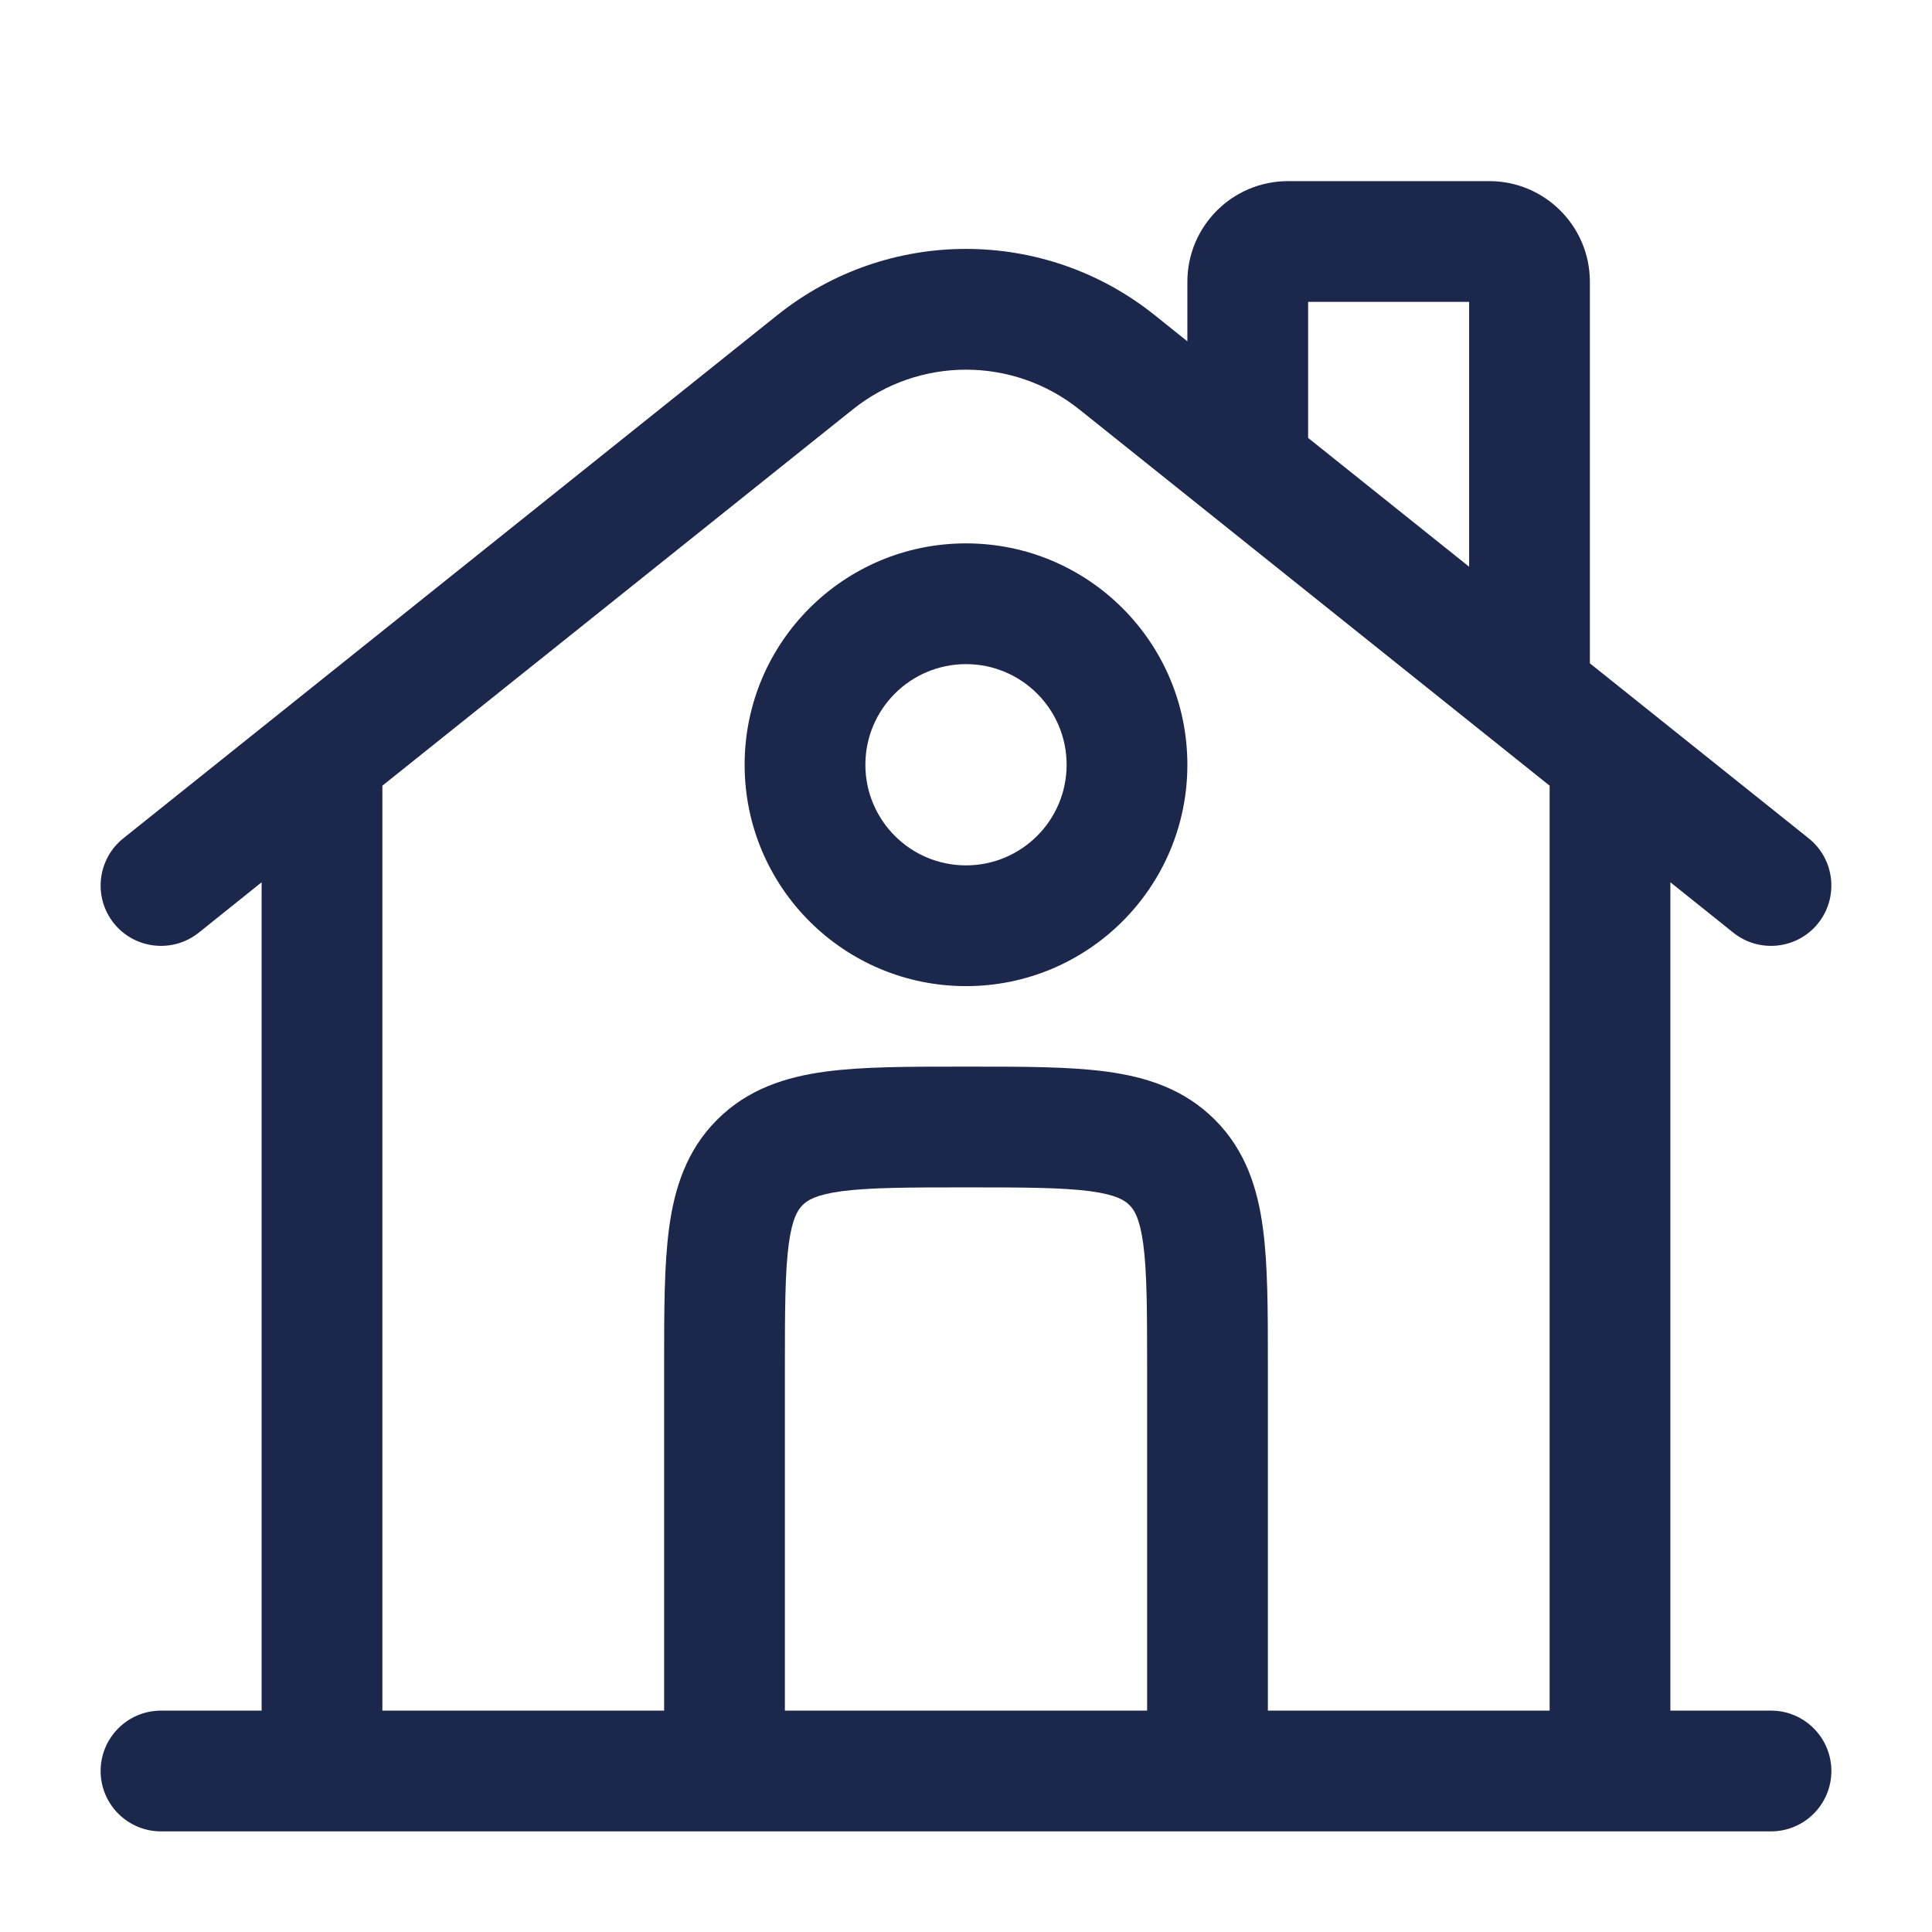
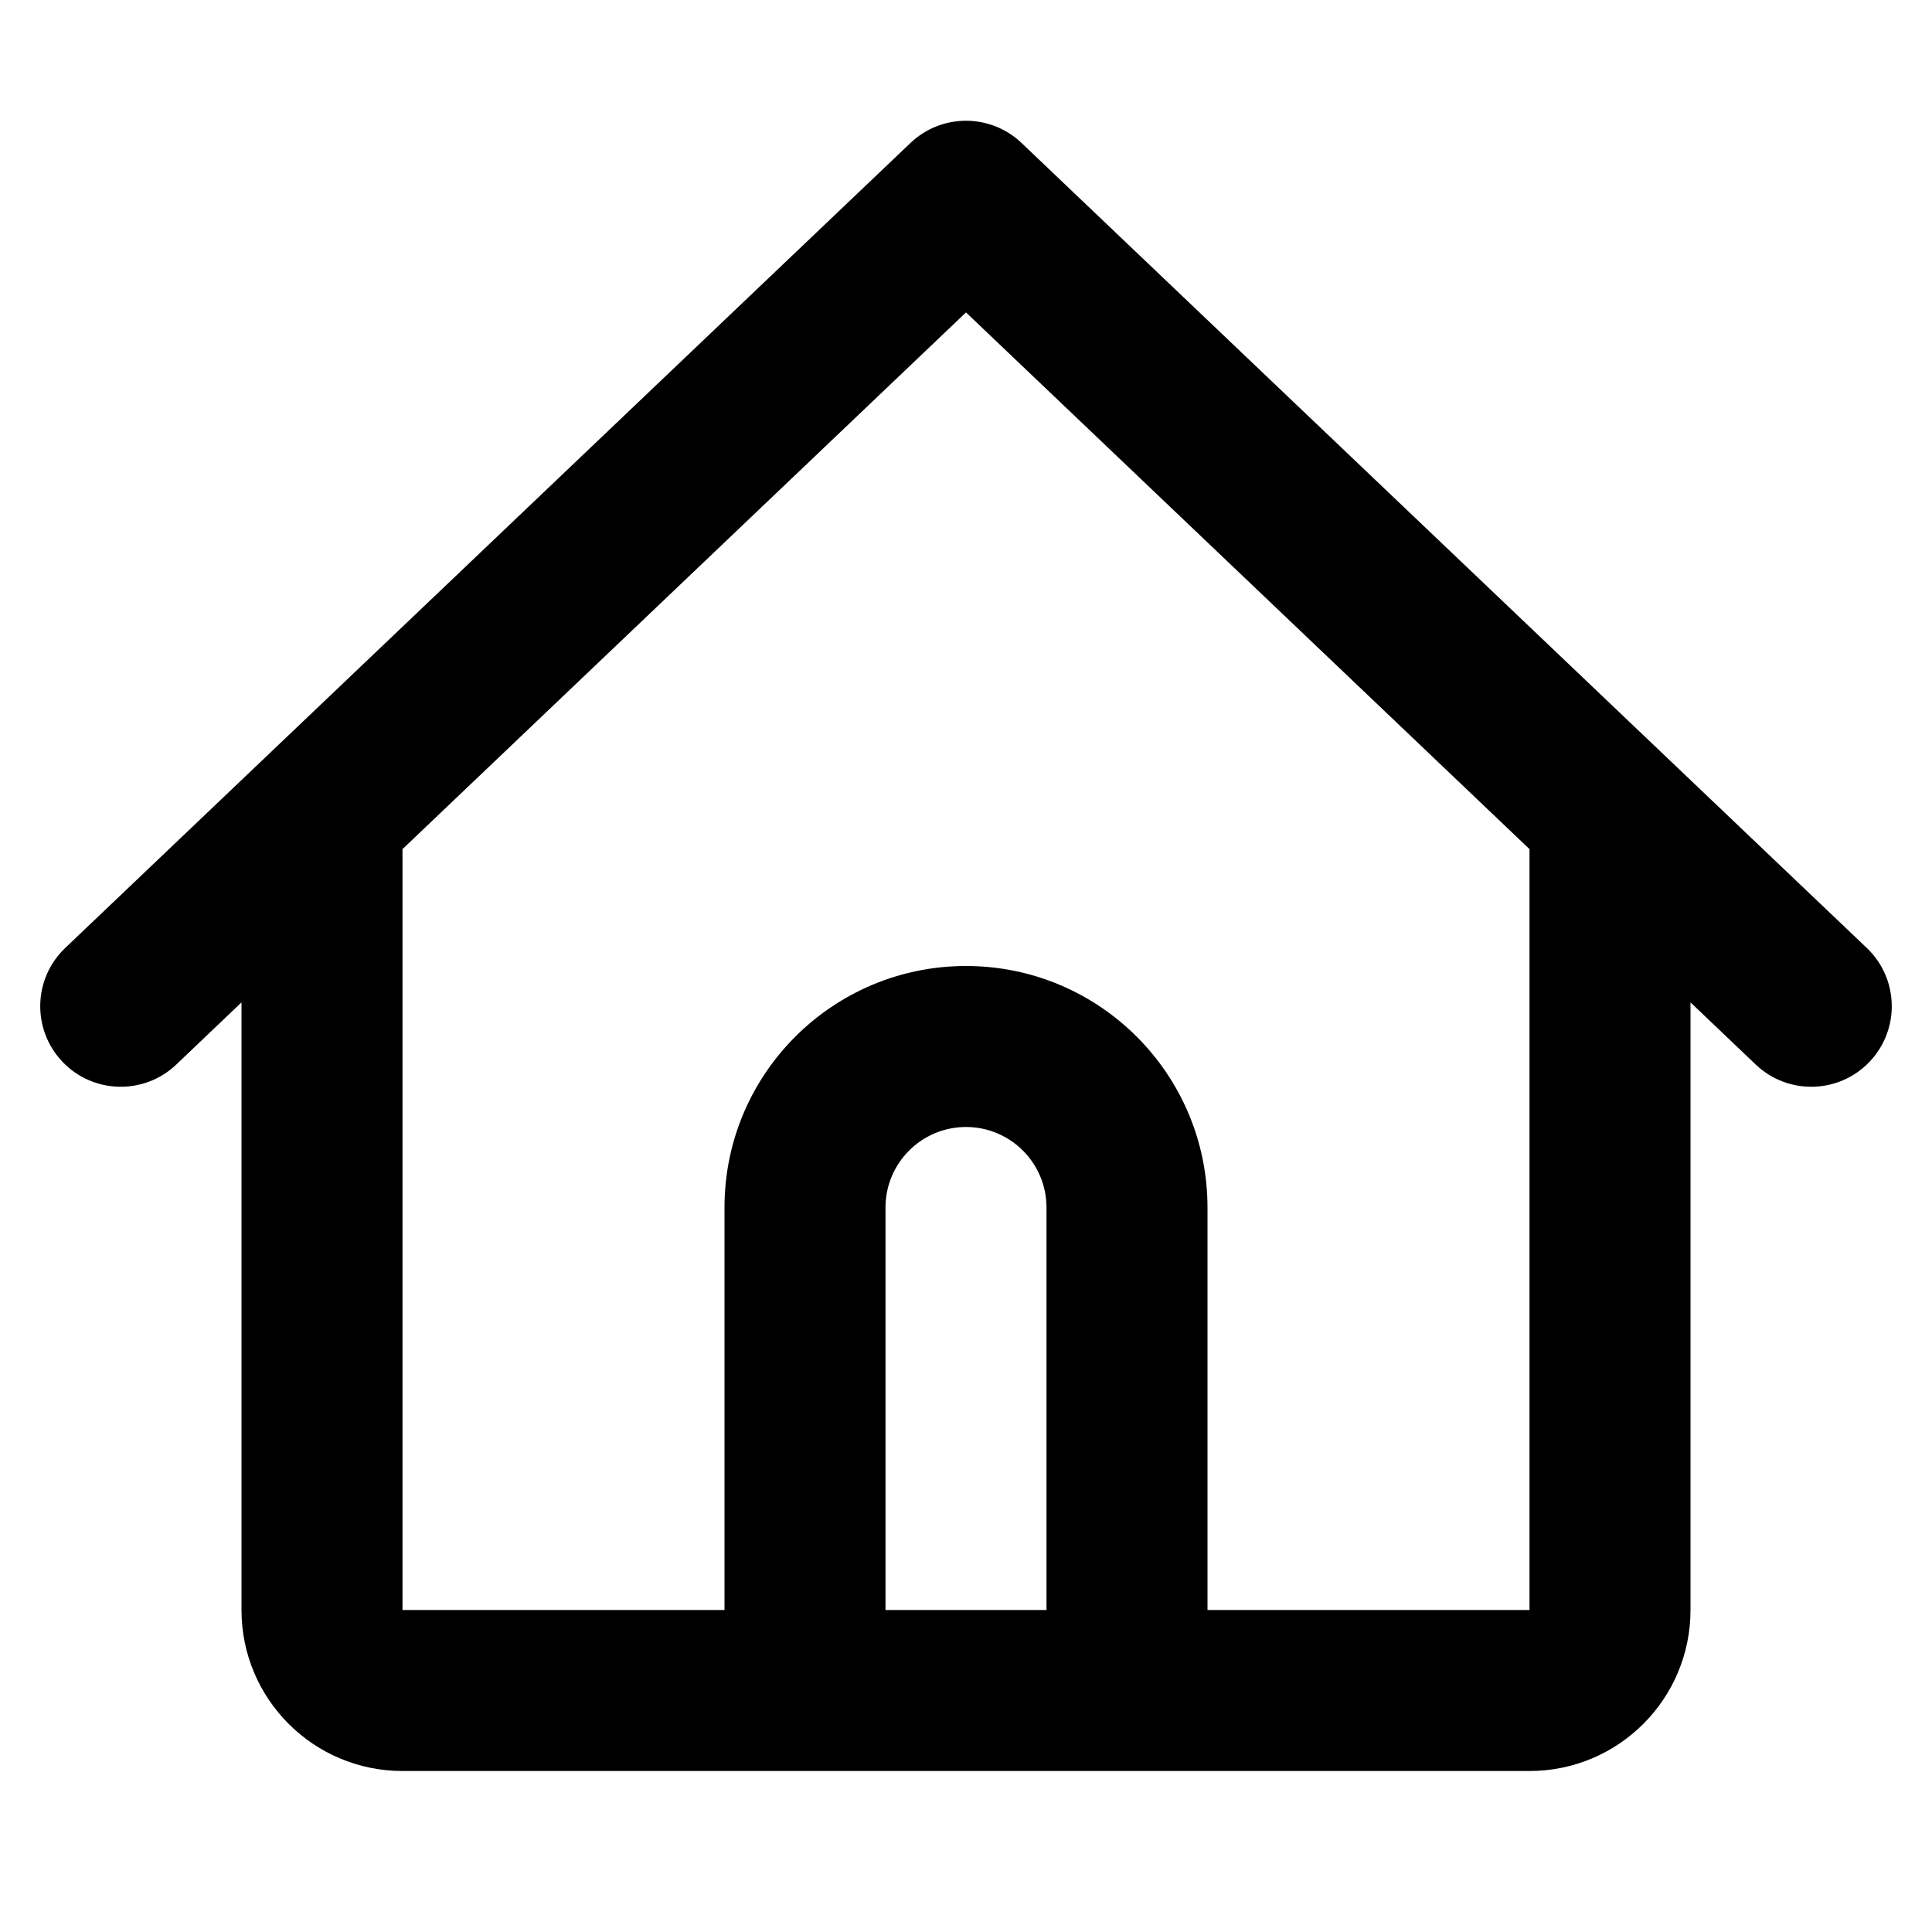
<svg xmlns="http://www.w3.org/2000/svg" width="800px" height="800px" viewBox="0 0 24 24" fill="none">
-   <path fill-rule="evenodd" clip-rule="evenodd" d="M16.25 3.75V5.44L18.25 7.04V3.75H16.25ZM19.75 8.24V3.5C19.75 2.81 19.19 2.25 18.5 2.25H16C15.31 2.25 14.75 2.81 14.75 3.5V4.24L14.343 3.914C12.973 2.818 11.027 2.818 9.657 3.914L1.532 10.414C1.208 10.673 1.156 11.145 1.414 11.469C1.673 11.792 2.145 11.844 2.469 11.586L3.25 10.96V21.25H2C1.586 21.25 1.25 21.586 1.25 22C1.25 22.414 1.586 22.75 2 22.75H22C22.414 22.75 22.75 22.414 22.75 22C22.75 21.586 22.414 21.25 22 21.25H20.75V10.96L21.532 11.586C21.855 11.844 22.327 11.792 22.586 11.469C22.844 11.145 22.792 10.673 22.468 10.414L19.75 8.24ZM19.25 9.76L13.406 5.085C12.584 4.428 11.416 4.428 10.595 5.085L4.75 9.76V21.25H8.25L8.25 16.951C8.25 16.286 8.25 15.713 8.312 15.254C8.378 14.762 8.527 14.291 8.909 13.909C9.291 13.527 9.763 13.378 10.254 13.312C10.713 13.25 11.286 13.25 11.951 13.25H12.049C12.714 13.25 13.287 13.25 13.746 13.312C14.238 13.378 14.709 13.527 15.091 13.909C15.473 14.291 15.622 14.762 15.688 15.254C15.75 15.713 15.75 16.286 15.75 16.951L15.75 21.25H19.25V9.76ZM14.25 21.25V17C14.25 16.272 14.248 15.801 14.202 15.454C14.158 15.129 14.088 15.027 14.03 14.97C13.973 14.913 13.871 14.842 13.546 14.798C13.199 14.752 12.728 14.75 12 14.75C11.272 14.75 10.801 14.752 10.454 14.798C10.129 14.842 10.027 14.913 9.97 14.97C9.913 15.027 9.842 15.129 9.798 15.454C9.752 15.801 9.75 16.272 9.75 17V21.25H14.25ZM12 8.25C11.31 8.25 10.75 8.81 10.75 9.5C10.75 10.19 11.31 10.75 12 10.75C12.69 10.75 13.25 10.19 13.25 9.5C13.25 8.81 12.69 8.25 12 8.25ZM9.25 9.5C9.25 7.981 10.481 6.75 12 6.75C13.519 6.75 14.75 7.981 14.75 9.5C14.75 11.019 13.519 12.25 12 12.25C10.481 12.25 9.25 11.019 9.25 9.5Z" fill="#1C274C" />
+   <path fill-rule="evenodd" clip-rule="evenodd" d="M11.31 1.776C11.697 1.408 12.303 1.408 12.69 1.776L20.69 9.395L23.19 11.776C23.59 12.157 23.605 12.79 23.224 13.19C22.843 13.59 22.21 13.605 21.81 13.224L21 12.452V20C21 21.105 20.105 22 19 22H14H10H5C3.895 22 3 21.105 3 20V12.452L2.19 13.224C1.79 13.605 1.157 13.59 0.776 13.19C0.395 12.79 0.41 12.157 0.81 11.776L3.31 9.395L11.31 1.776ZM5 10.548V20H9V15C9 13.343 10.343 12 12 12C13.657 12 15 13.343 15 15V20H19V10.548L12 3.881L5 10.548ZM13 20V15C13 14.448 12.552 14 12 14C11.448 14 11 14.448 11 15V20H13Z" fill="#000000" />
</svg>
